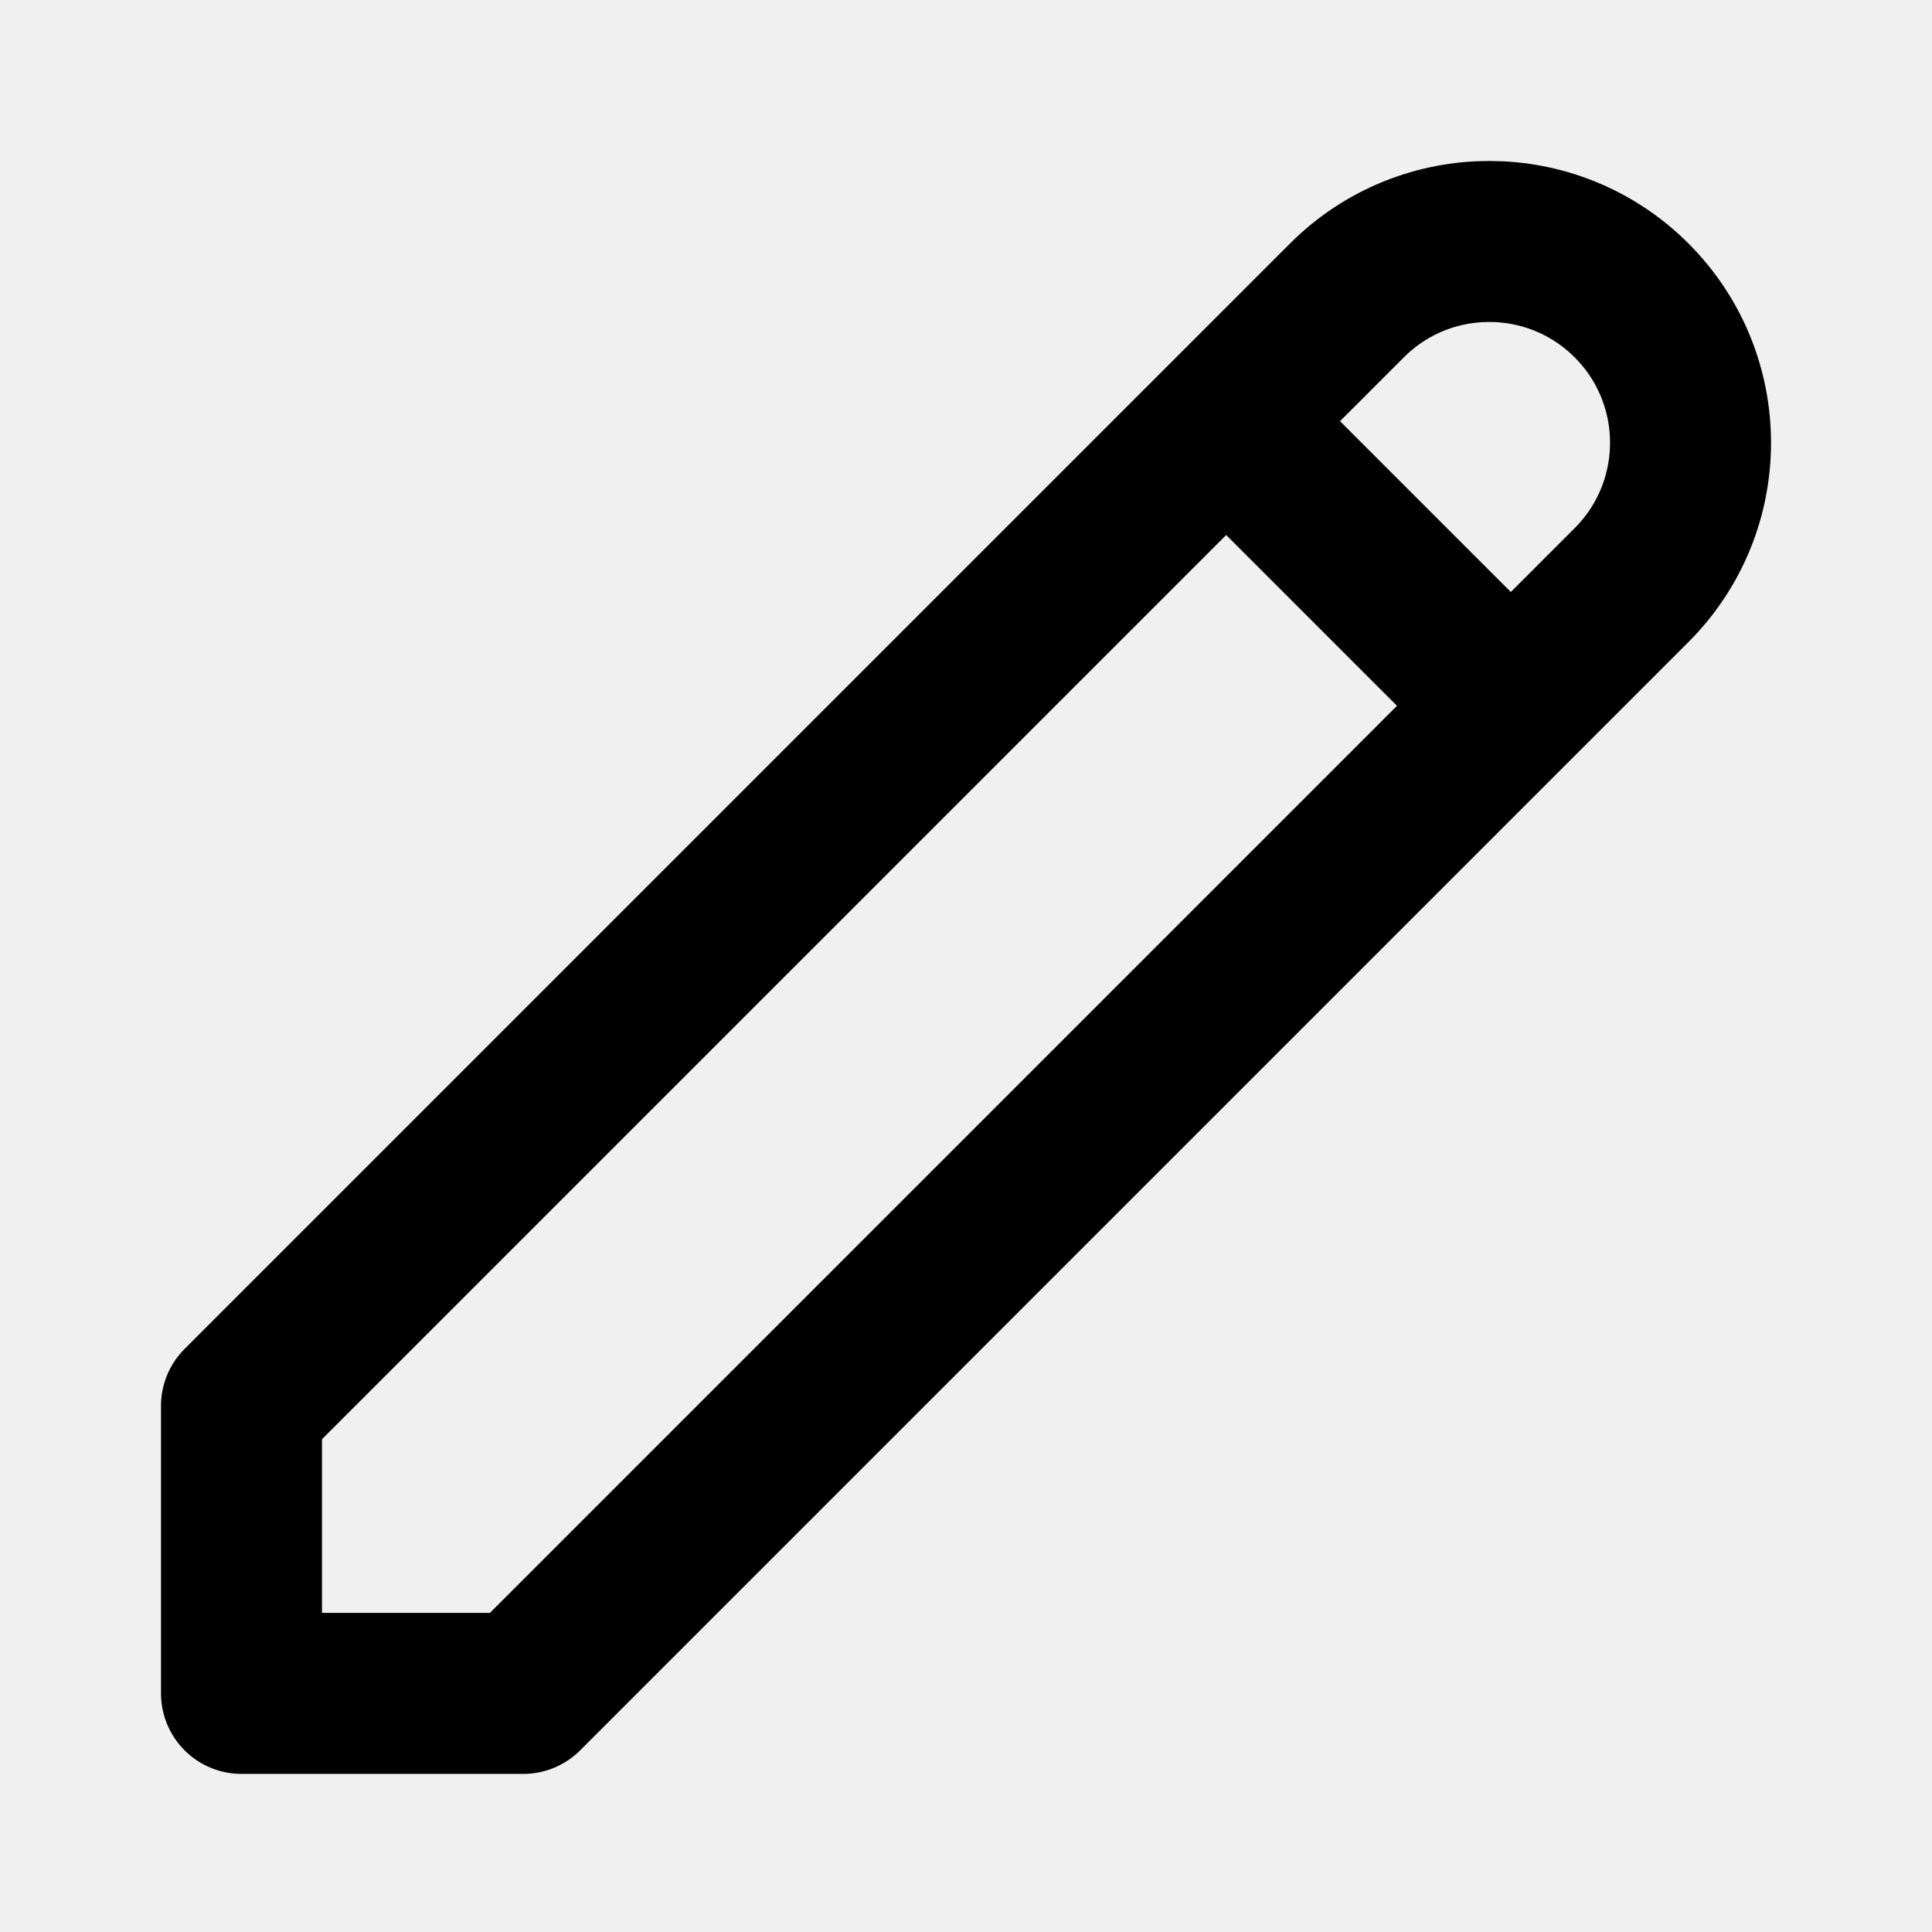
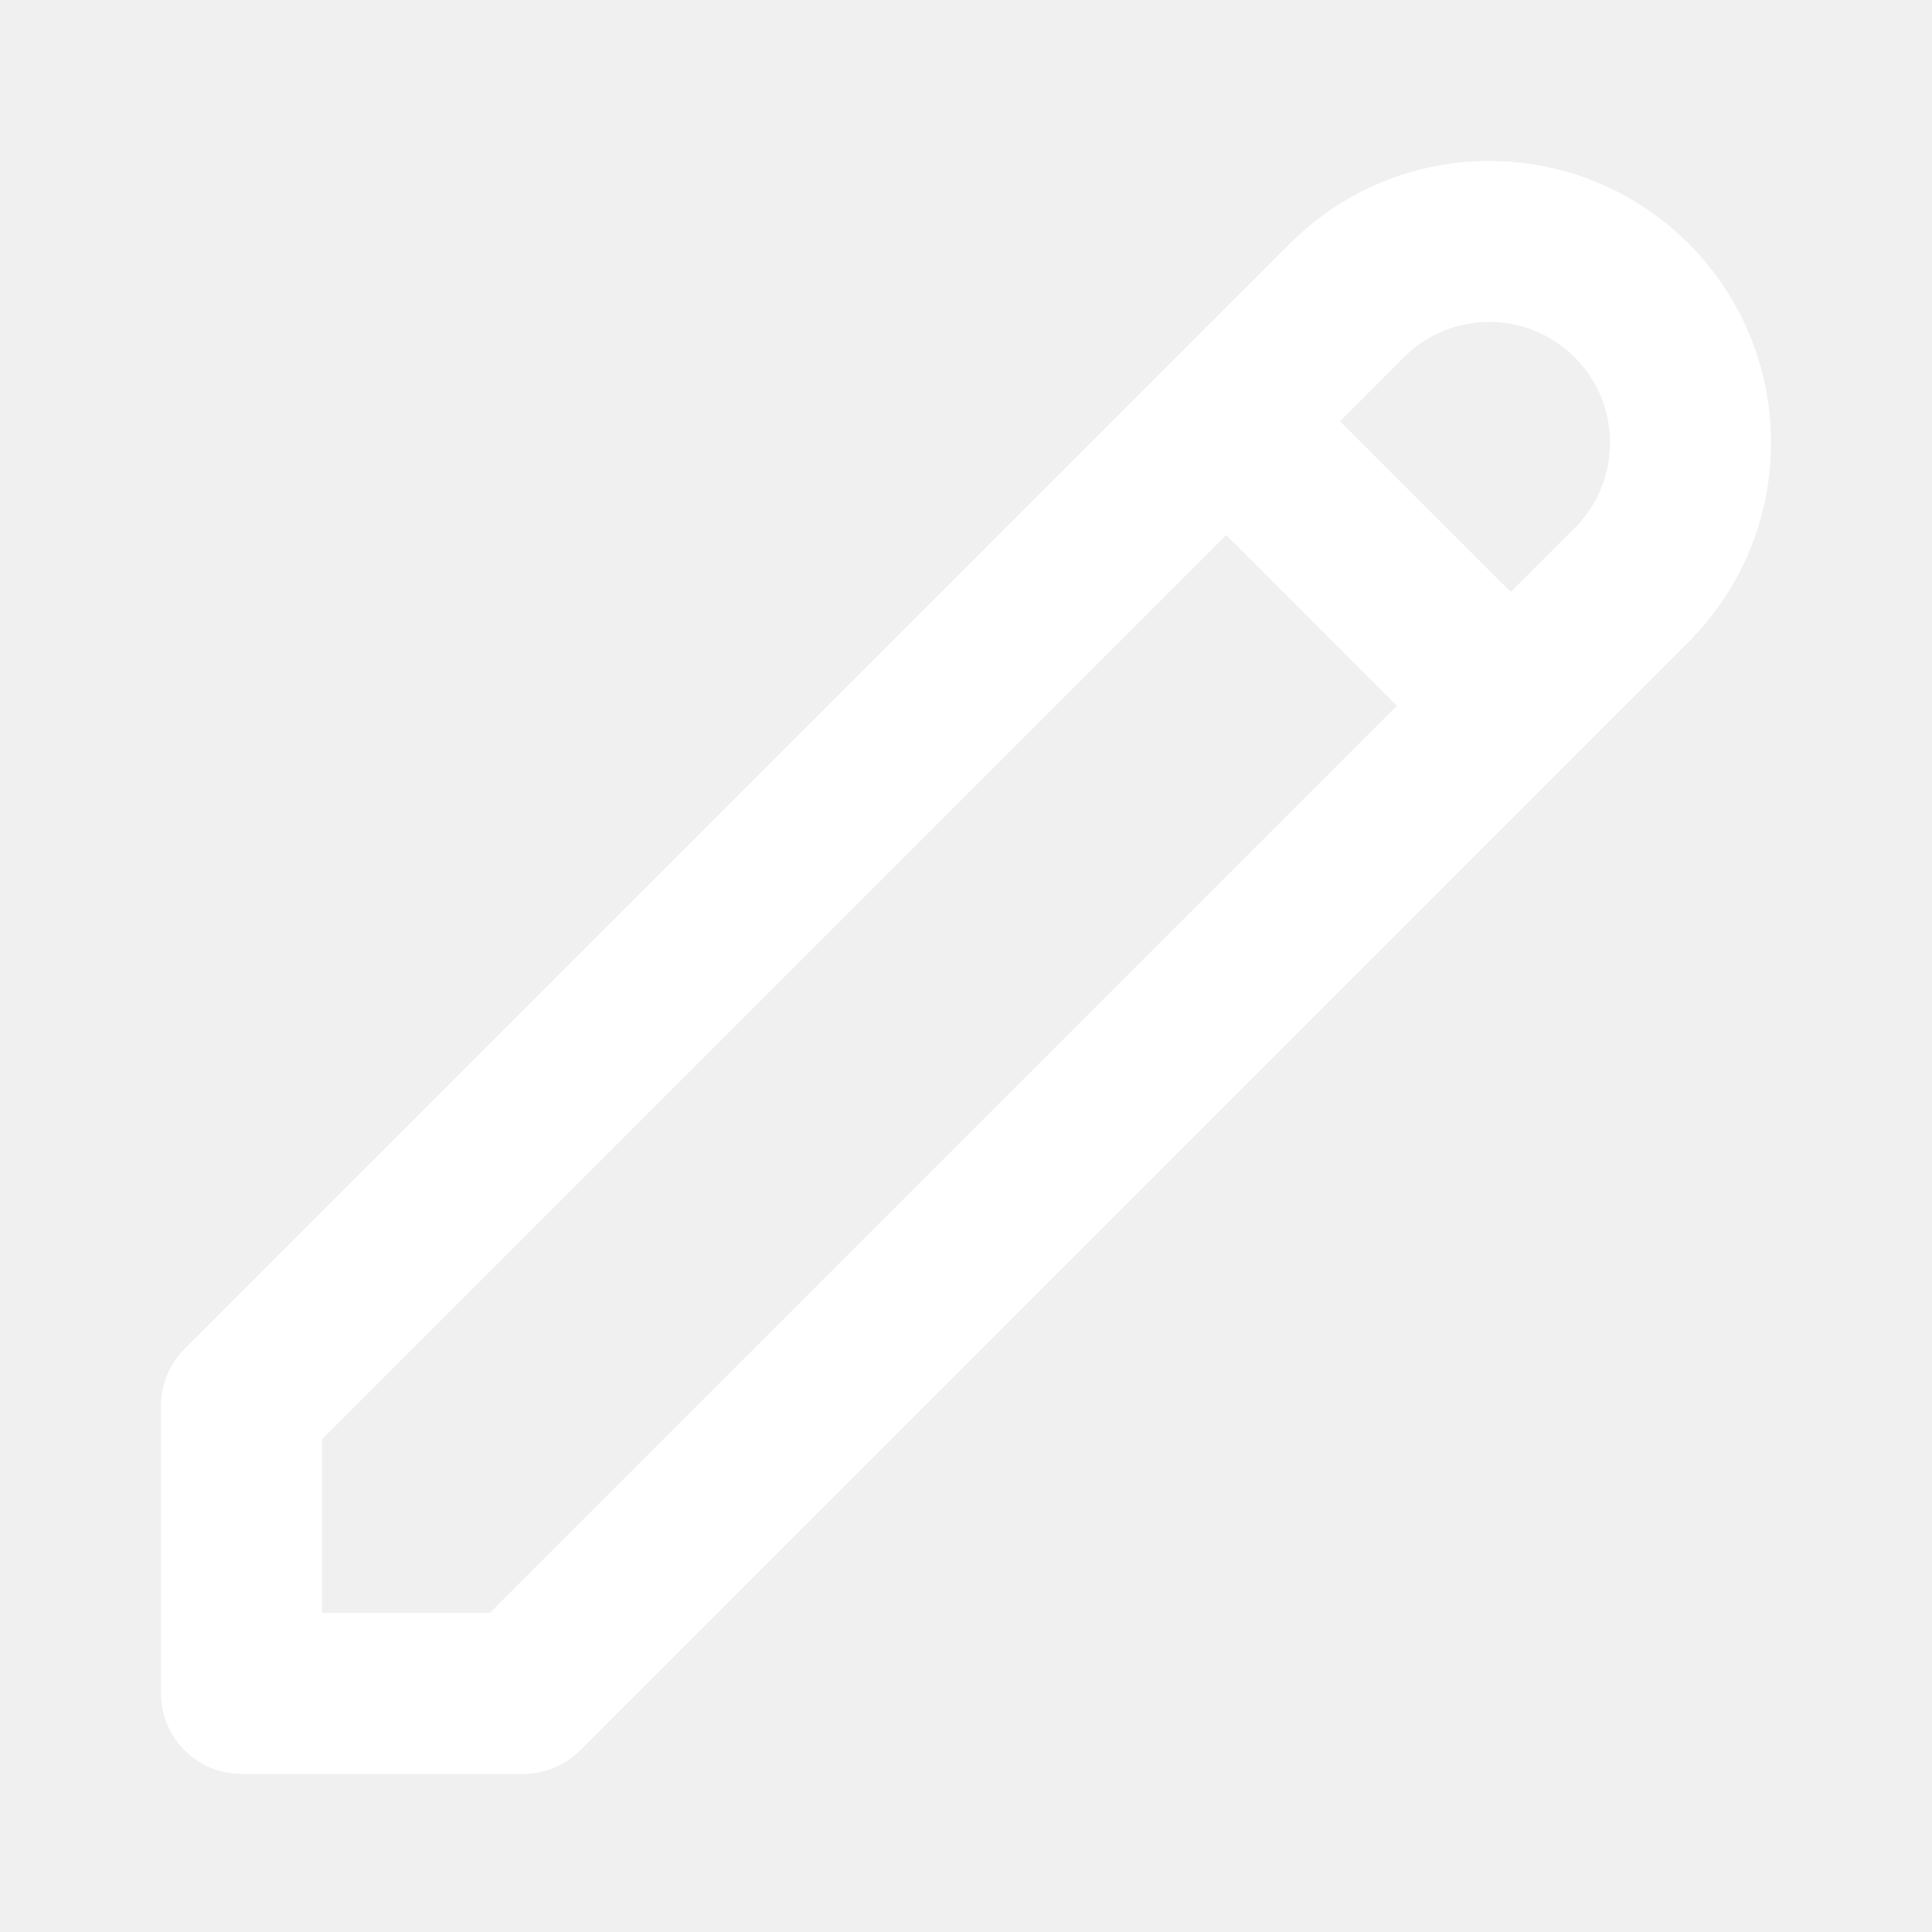
- <svg xmlns="http://www.w3.org/2000/svg" class="w-6 h-6" fill="none" stroke="currentColor" viewBox="0 0 24 24">
+ <svg xmlns="http://www.w3.org/2000/svg" class="w-6 h-6" fill="none" stroke="#fff" viewBox="0 0 24 24">
  <path stroke-linecap="round" stroke-linejoin="round" stroke-width="2" d="M15.232 5.232l3.536 3.536m-2.036-5.036a2.5 2.5 0 113.536 3.536L6.5 21.036H3v-3.572L16.732 3.732z" />
</svg>
